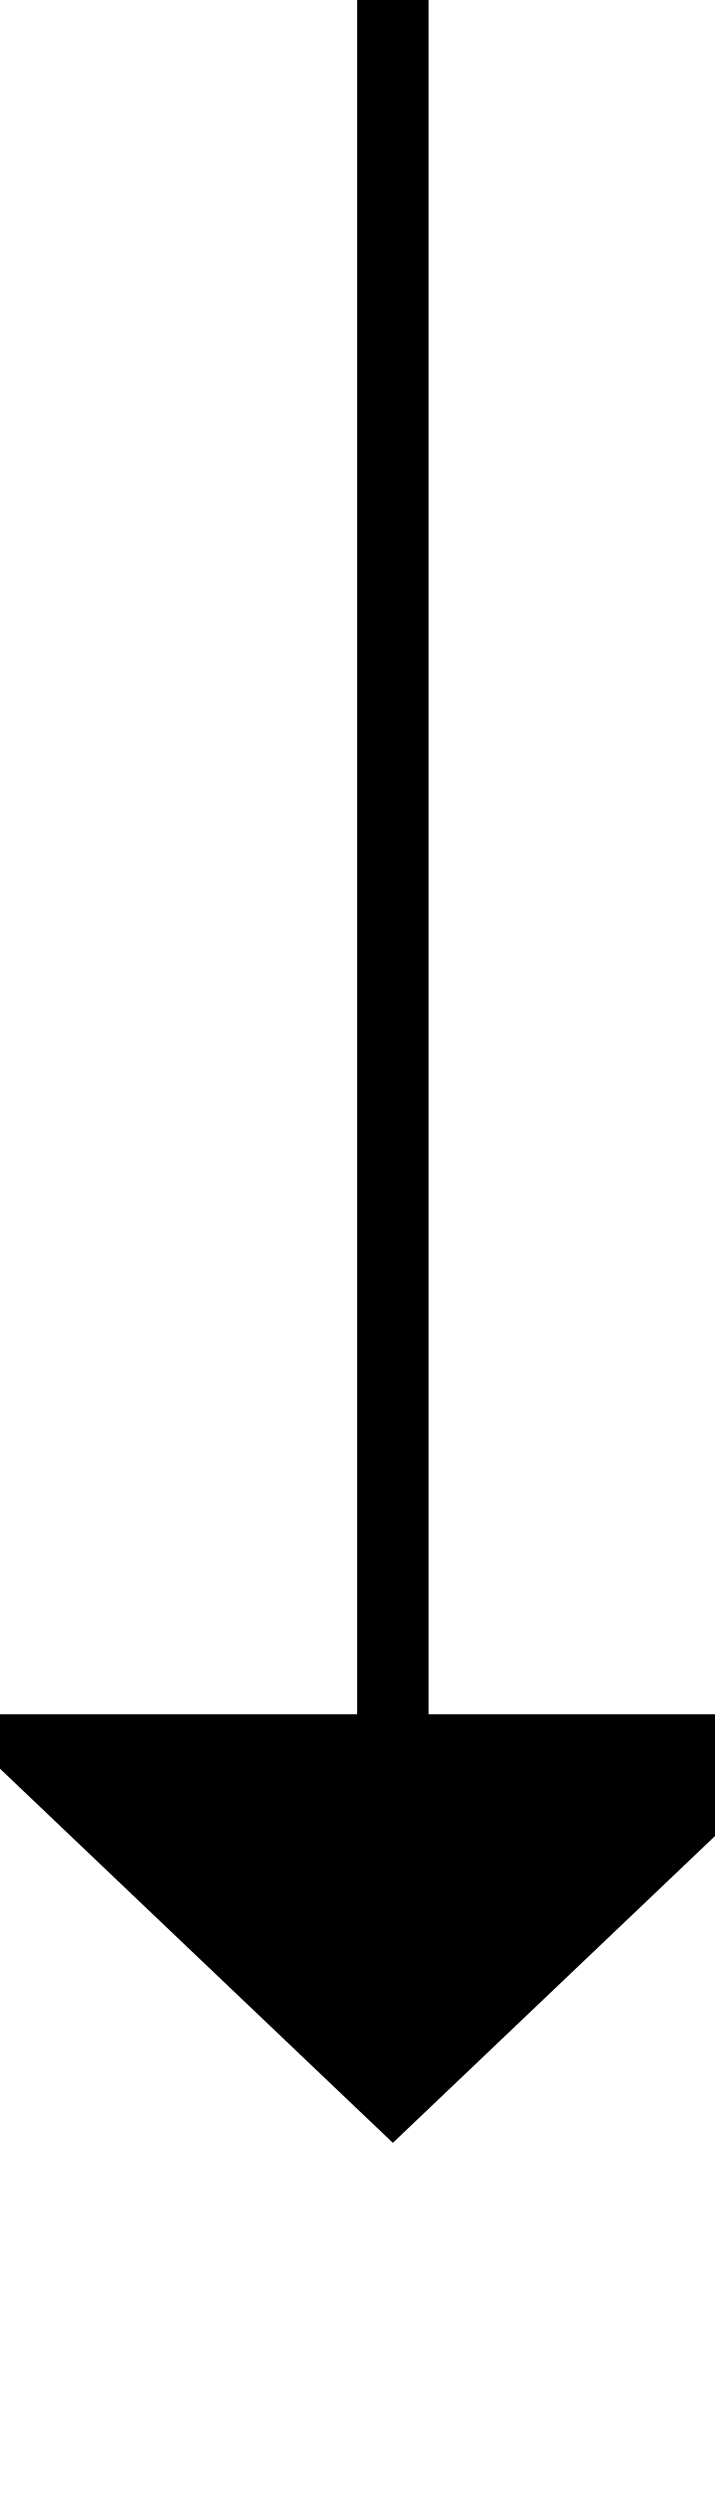
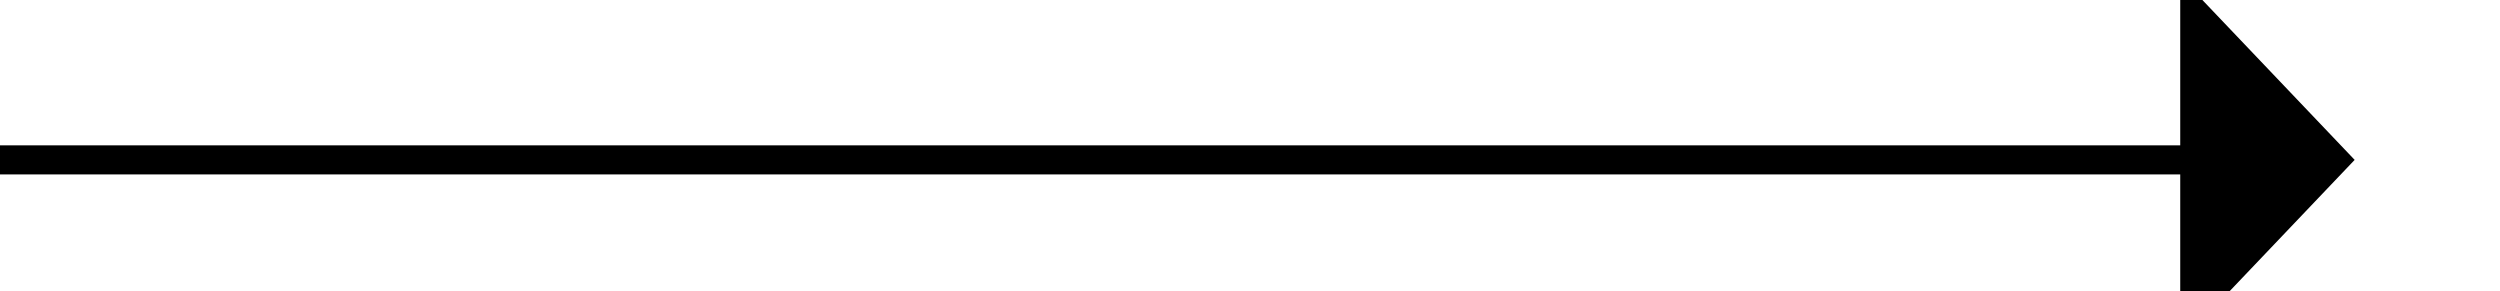
- <svg xmlns="http://www.w3.org/2000/svg" version="1.1" width="10px" height="35px" preserveAspectRatio="xMidYMin meet" viewBox="406 649  8 35">
-   <path d="M 410.5 649  L 410.5 674  " stroke-width="1" stroke="#000000" fill="none" />
-   <path d="M 404.2 673  L 410.5 679  L 416.8 673  L 404.2 673  Z " fill-rule="nonzero" fill="#000000" stroke="none" />
+ <svg xmlns="http://www.w3.org/2000/svg" version="1.1" width="86px" height="10px" preserveAspectRatio="xMinYMid meet" viewBox="273 484  86 8">
+   <path d="M 273 488.5  L 349 488.5  " stroke-width="1" stroke="#000000" fill="none" />
+   <path d="M 348 494.8  L 354 488.5  L 348 482.2  L 348 494.8  Z " fill-rule="nonzero" fill="#000000" stroke="none" />
</svg>
